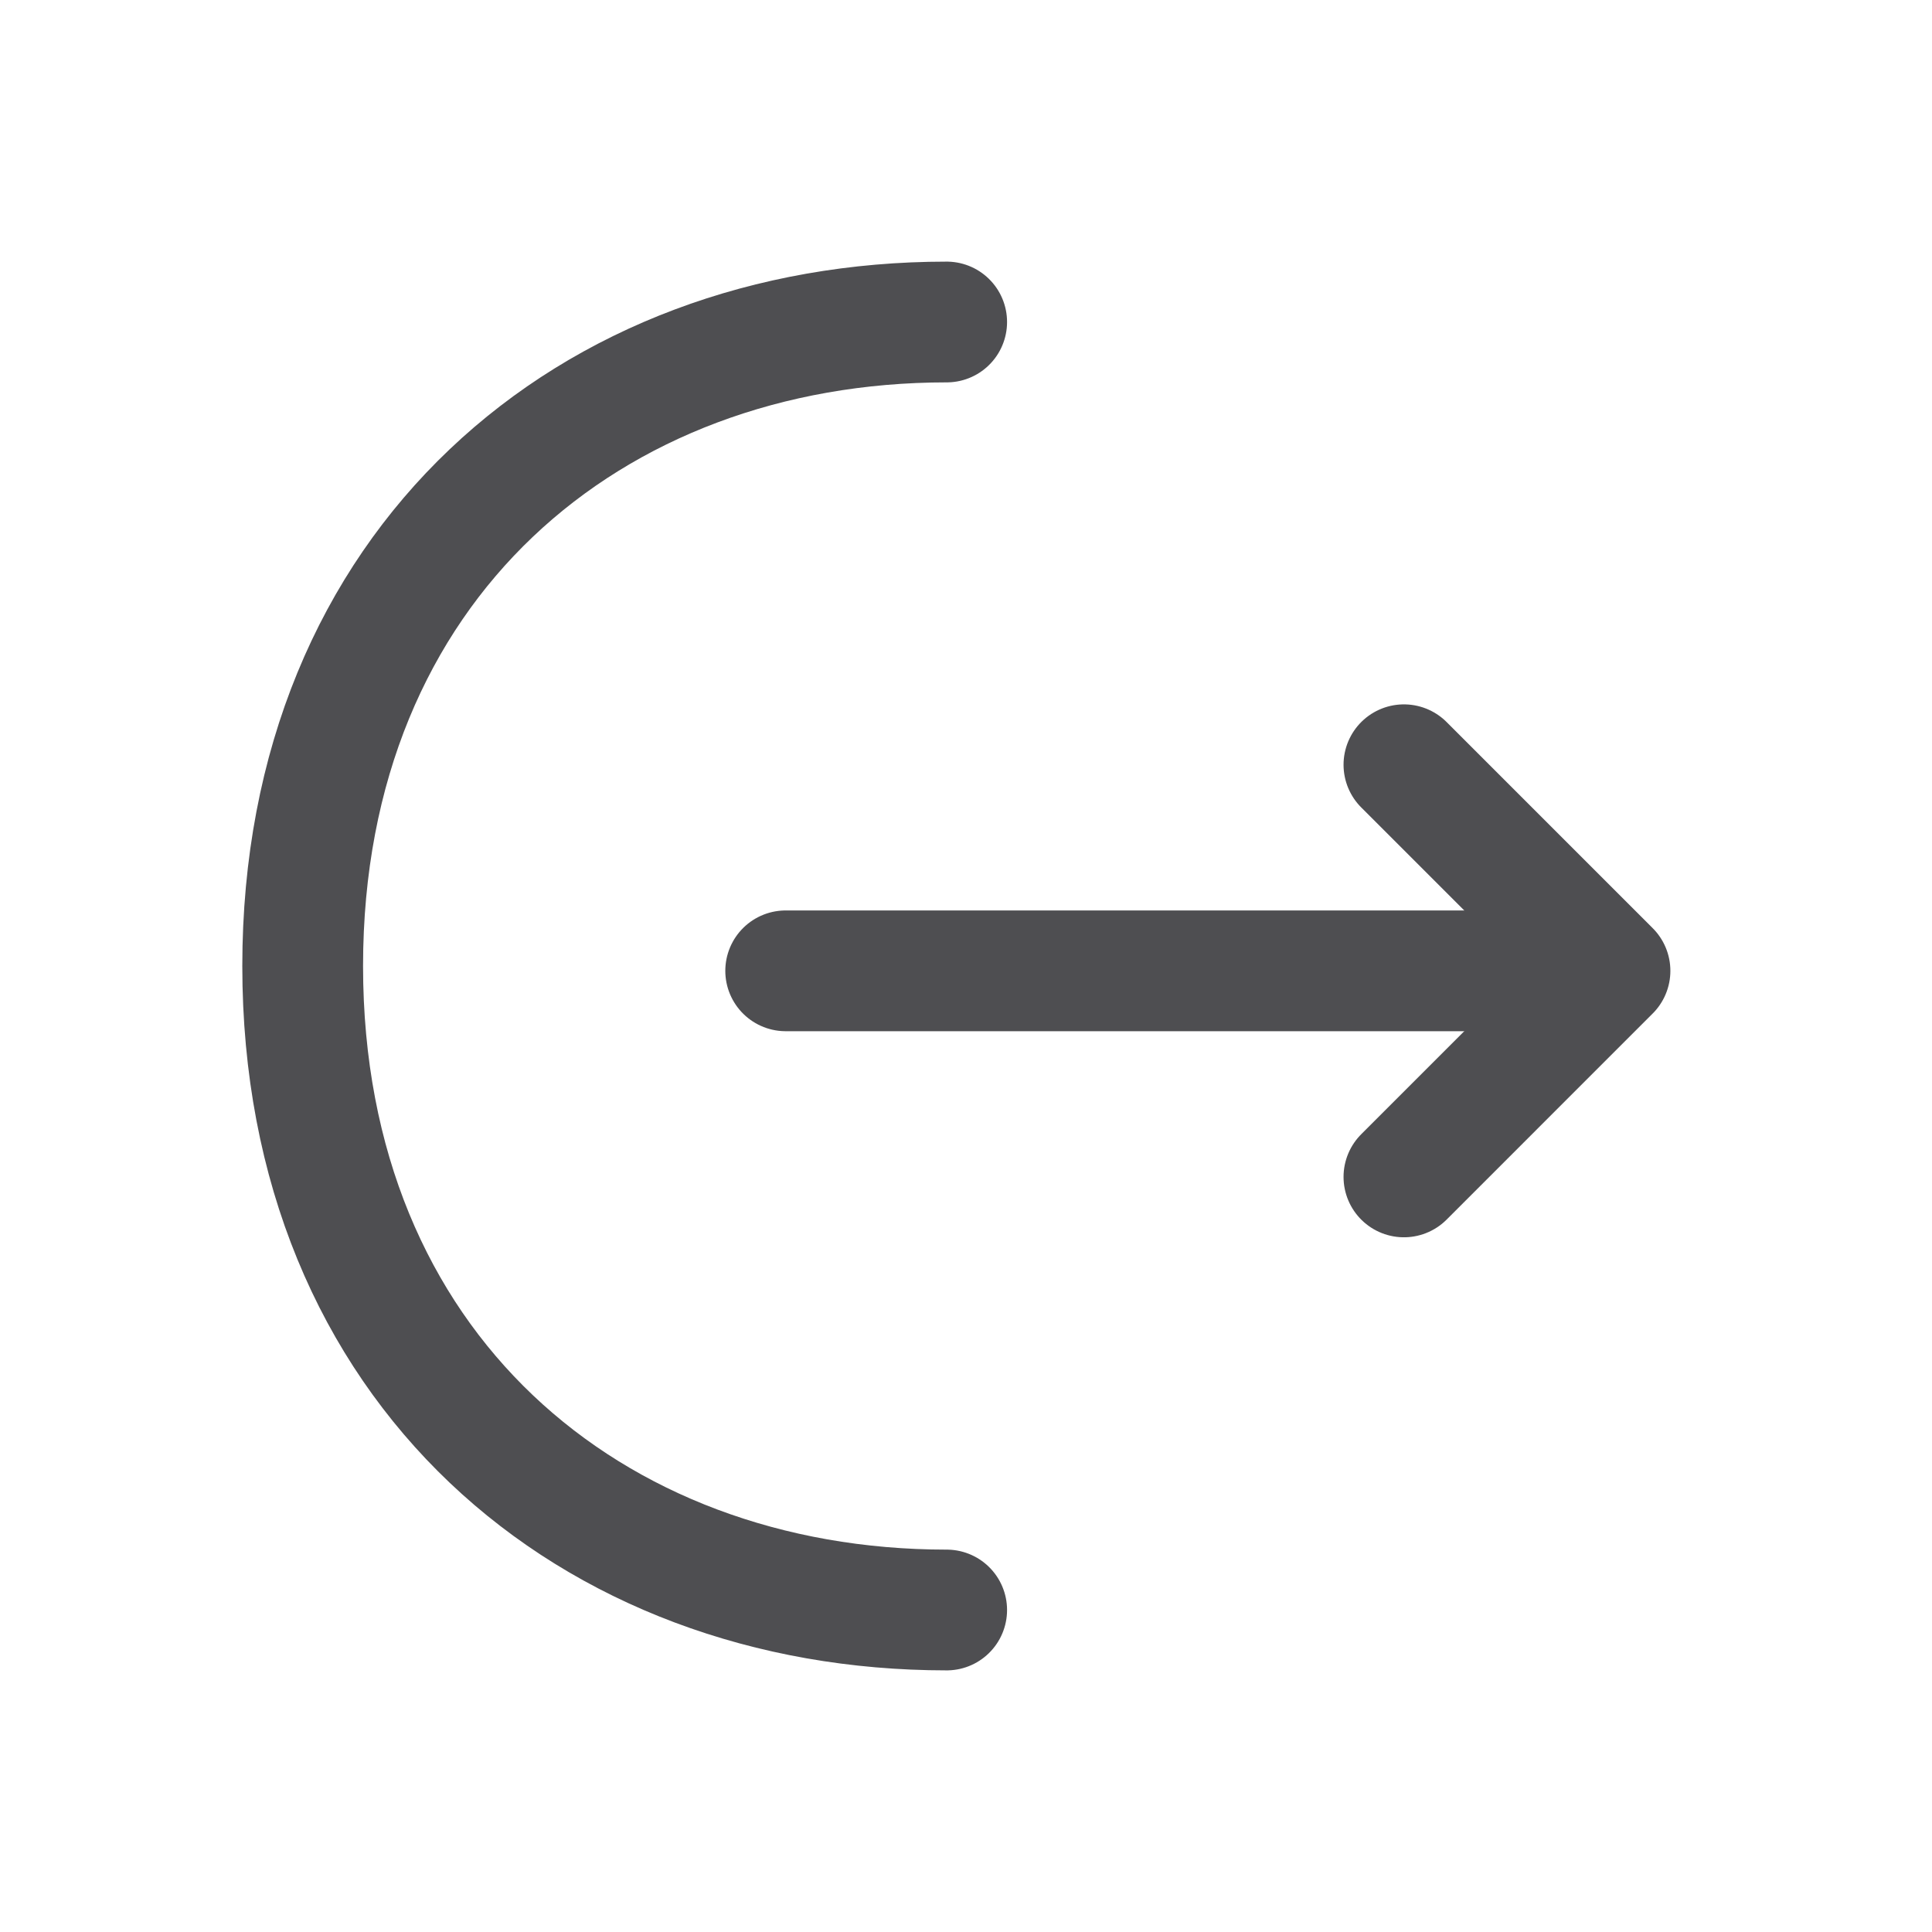
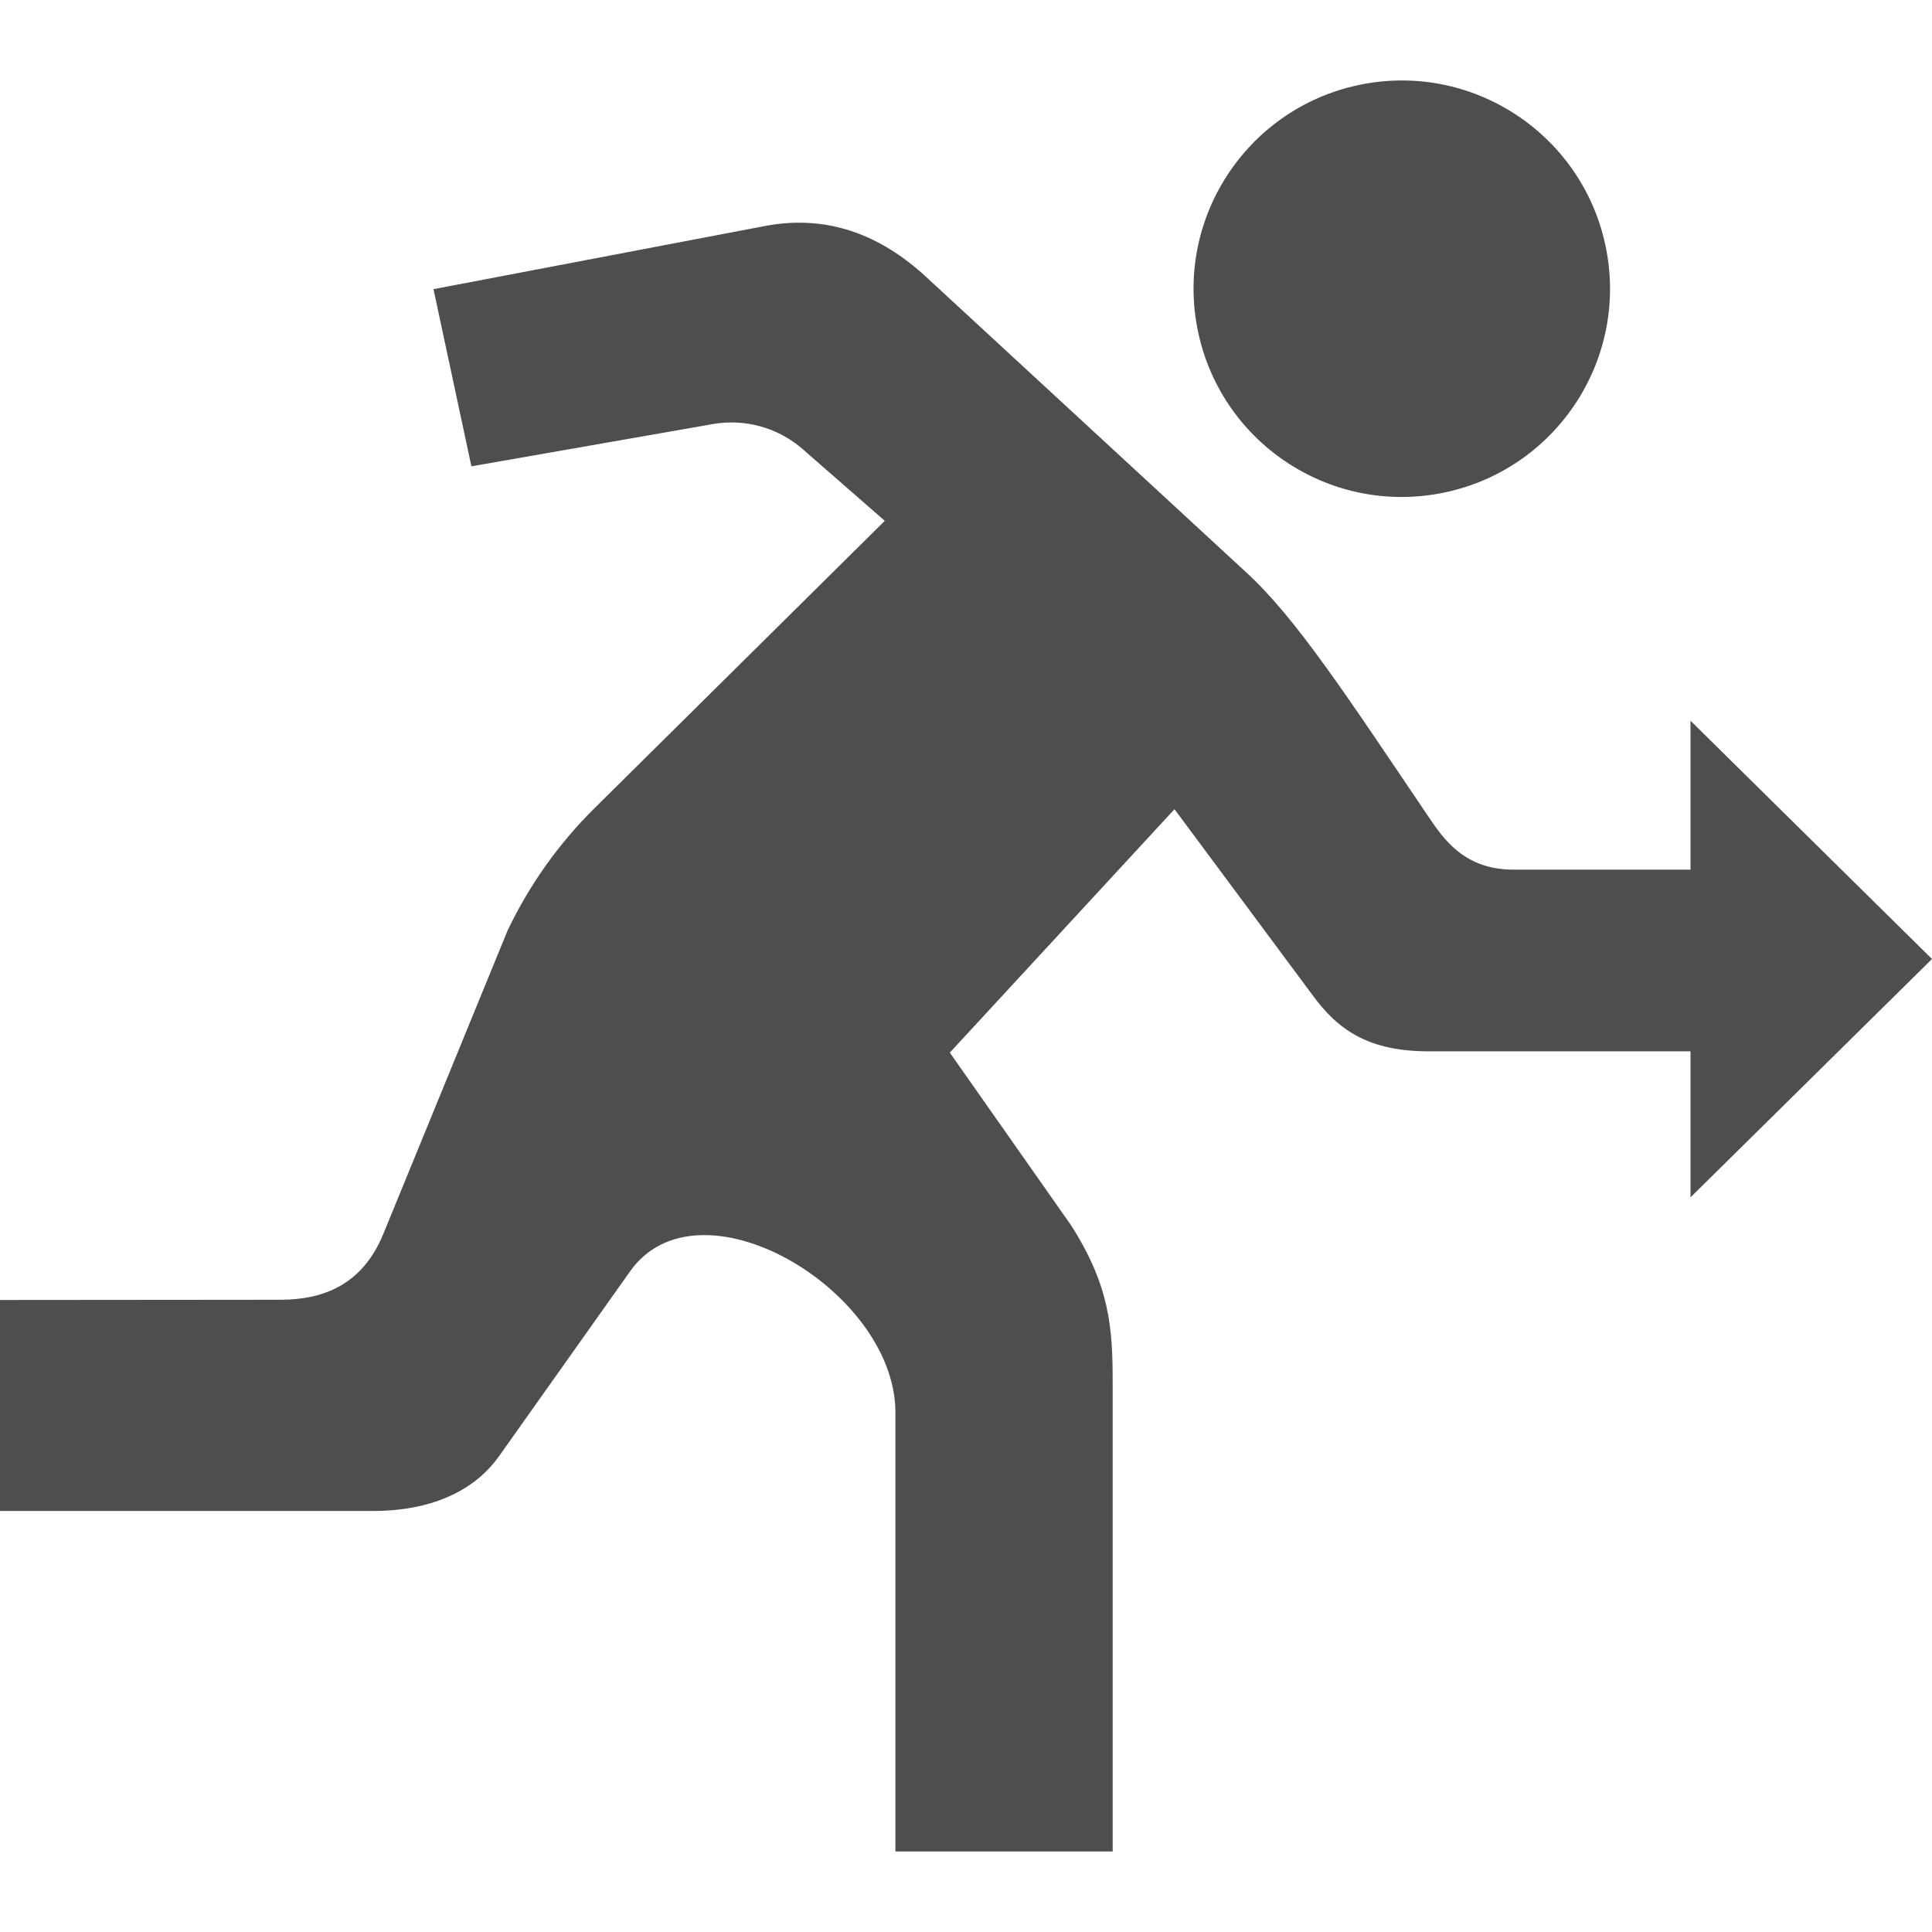
- <svg xmlns="http://www.w3.org/2000/svg" width="800px" height="800px" viewBox="0 0 24 24" fill="none">
-   <path d="M17.44 14.62L20 12.06L17.44 9.5" stroke="#4e4e51" stroke-width="1.5" stroke-miterlimit="10" stroke-linecap="round" stroke-linejoin="round" />
-   <path d="M9.76 12.06H19.93" stroke="#4e4e51" stroke-width="1.5" stroke-miterlimit="10" stroke-linecap="round" stroke-linejoin="round" />
-   <path d="M11.76 20C7.34 20 3.76 17 3.76 12C3.76 7 7.34 4 11.76 4" stroke="#4e4e51" stroke-width="1.5" stroke-miterlimit="10" stroke-linecap="round" stroke-linejoin="round" />
+ <svg xmlns="http://www.w3.org/2000/svg" fill="#4e4e51" width="24" height="24" viewBox="0 0 24 24">
+   <path d="M21 14.874v-1.814h-3.25c-.745 0-1.128-.26-1.451-.706l-1.709-2.302-2.791 3.024 1.509 2.149c.478.753.514 1.267.514 1.952v5.823h-2.699v-5.474c-.021-1.512-2.455-2.945-3.303-1.723l-1.617 2.281c-.359.51-.971.686-1.565.686h-4.638v-2.621l3.483-.003c.544 0 1.017-.193 1.274-.806l1.549-3.782c.269-.563.632-1.076 1.076-1.515l3.609-3.573-1.02-.891c-.306-.267-.716-.381-1.116-.311l-2.999.525-.471-2.201 4.115-.784c.771-.147 1.433.103 2.009.636l3.961 3.656c.628.57 1.272 1.563 2.276 3.047.184.272.443.656 1.053.656h2.201v-1.85l3 2.96-3 2.961zm-3.101-8.747c1.403-.268 2.323-1.623 2.055-3.026-.269-1.403-1.624-2.323-3.026-2.055-1.403.269-2.323 1.624-2.055 3.026.268 1.404 1.623 2.324 3.026 2.055z" />
</svg>
